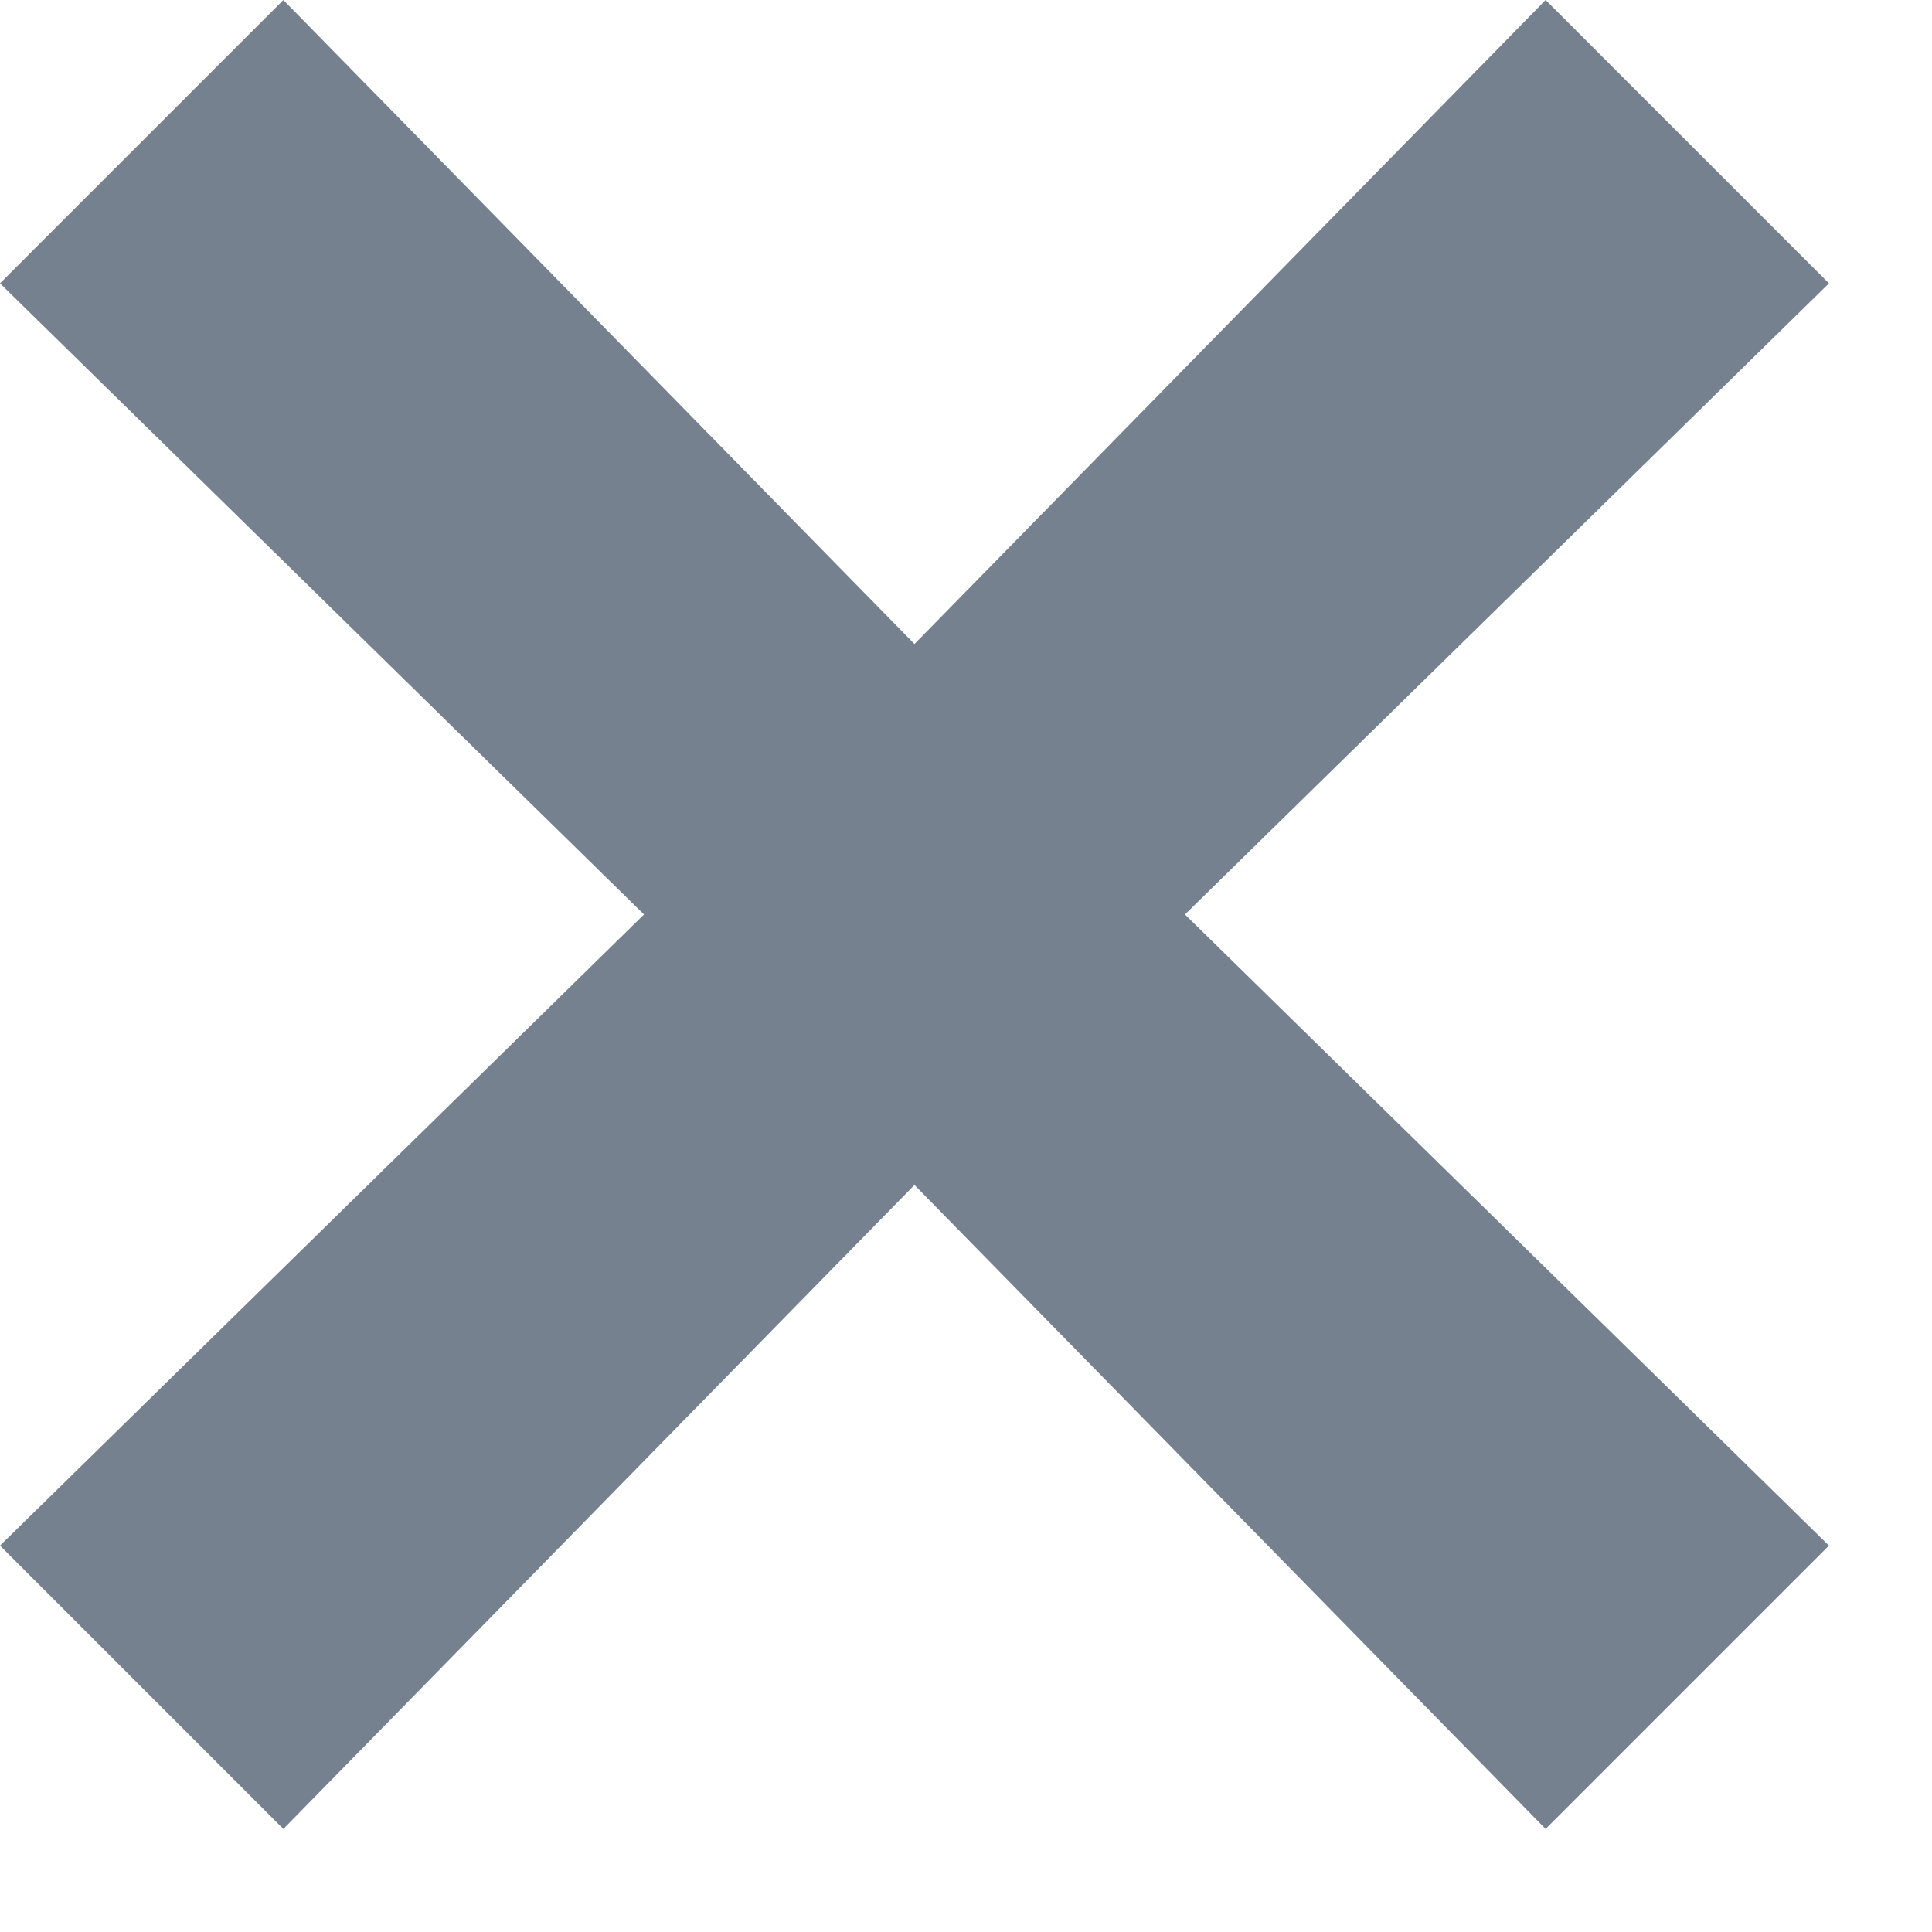
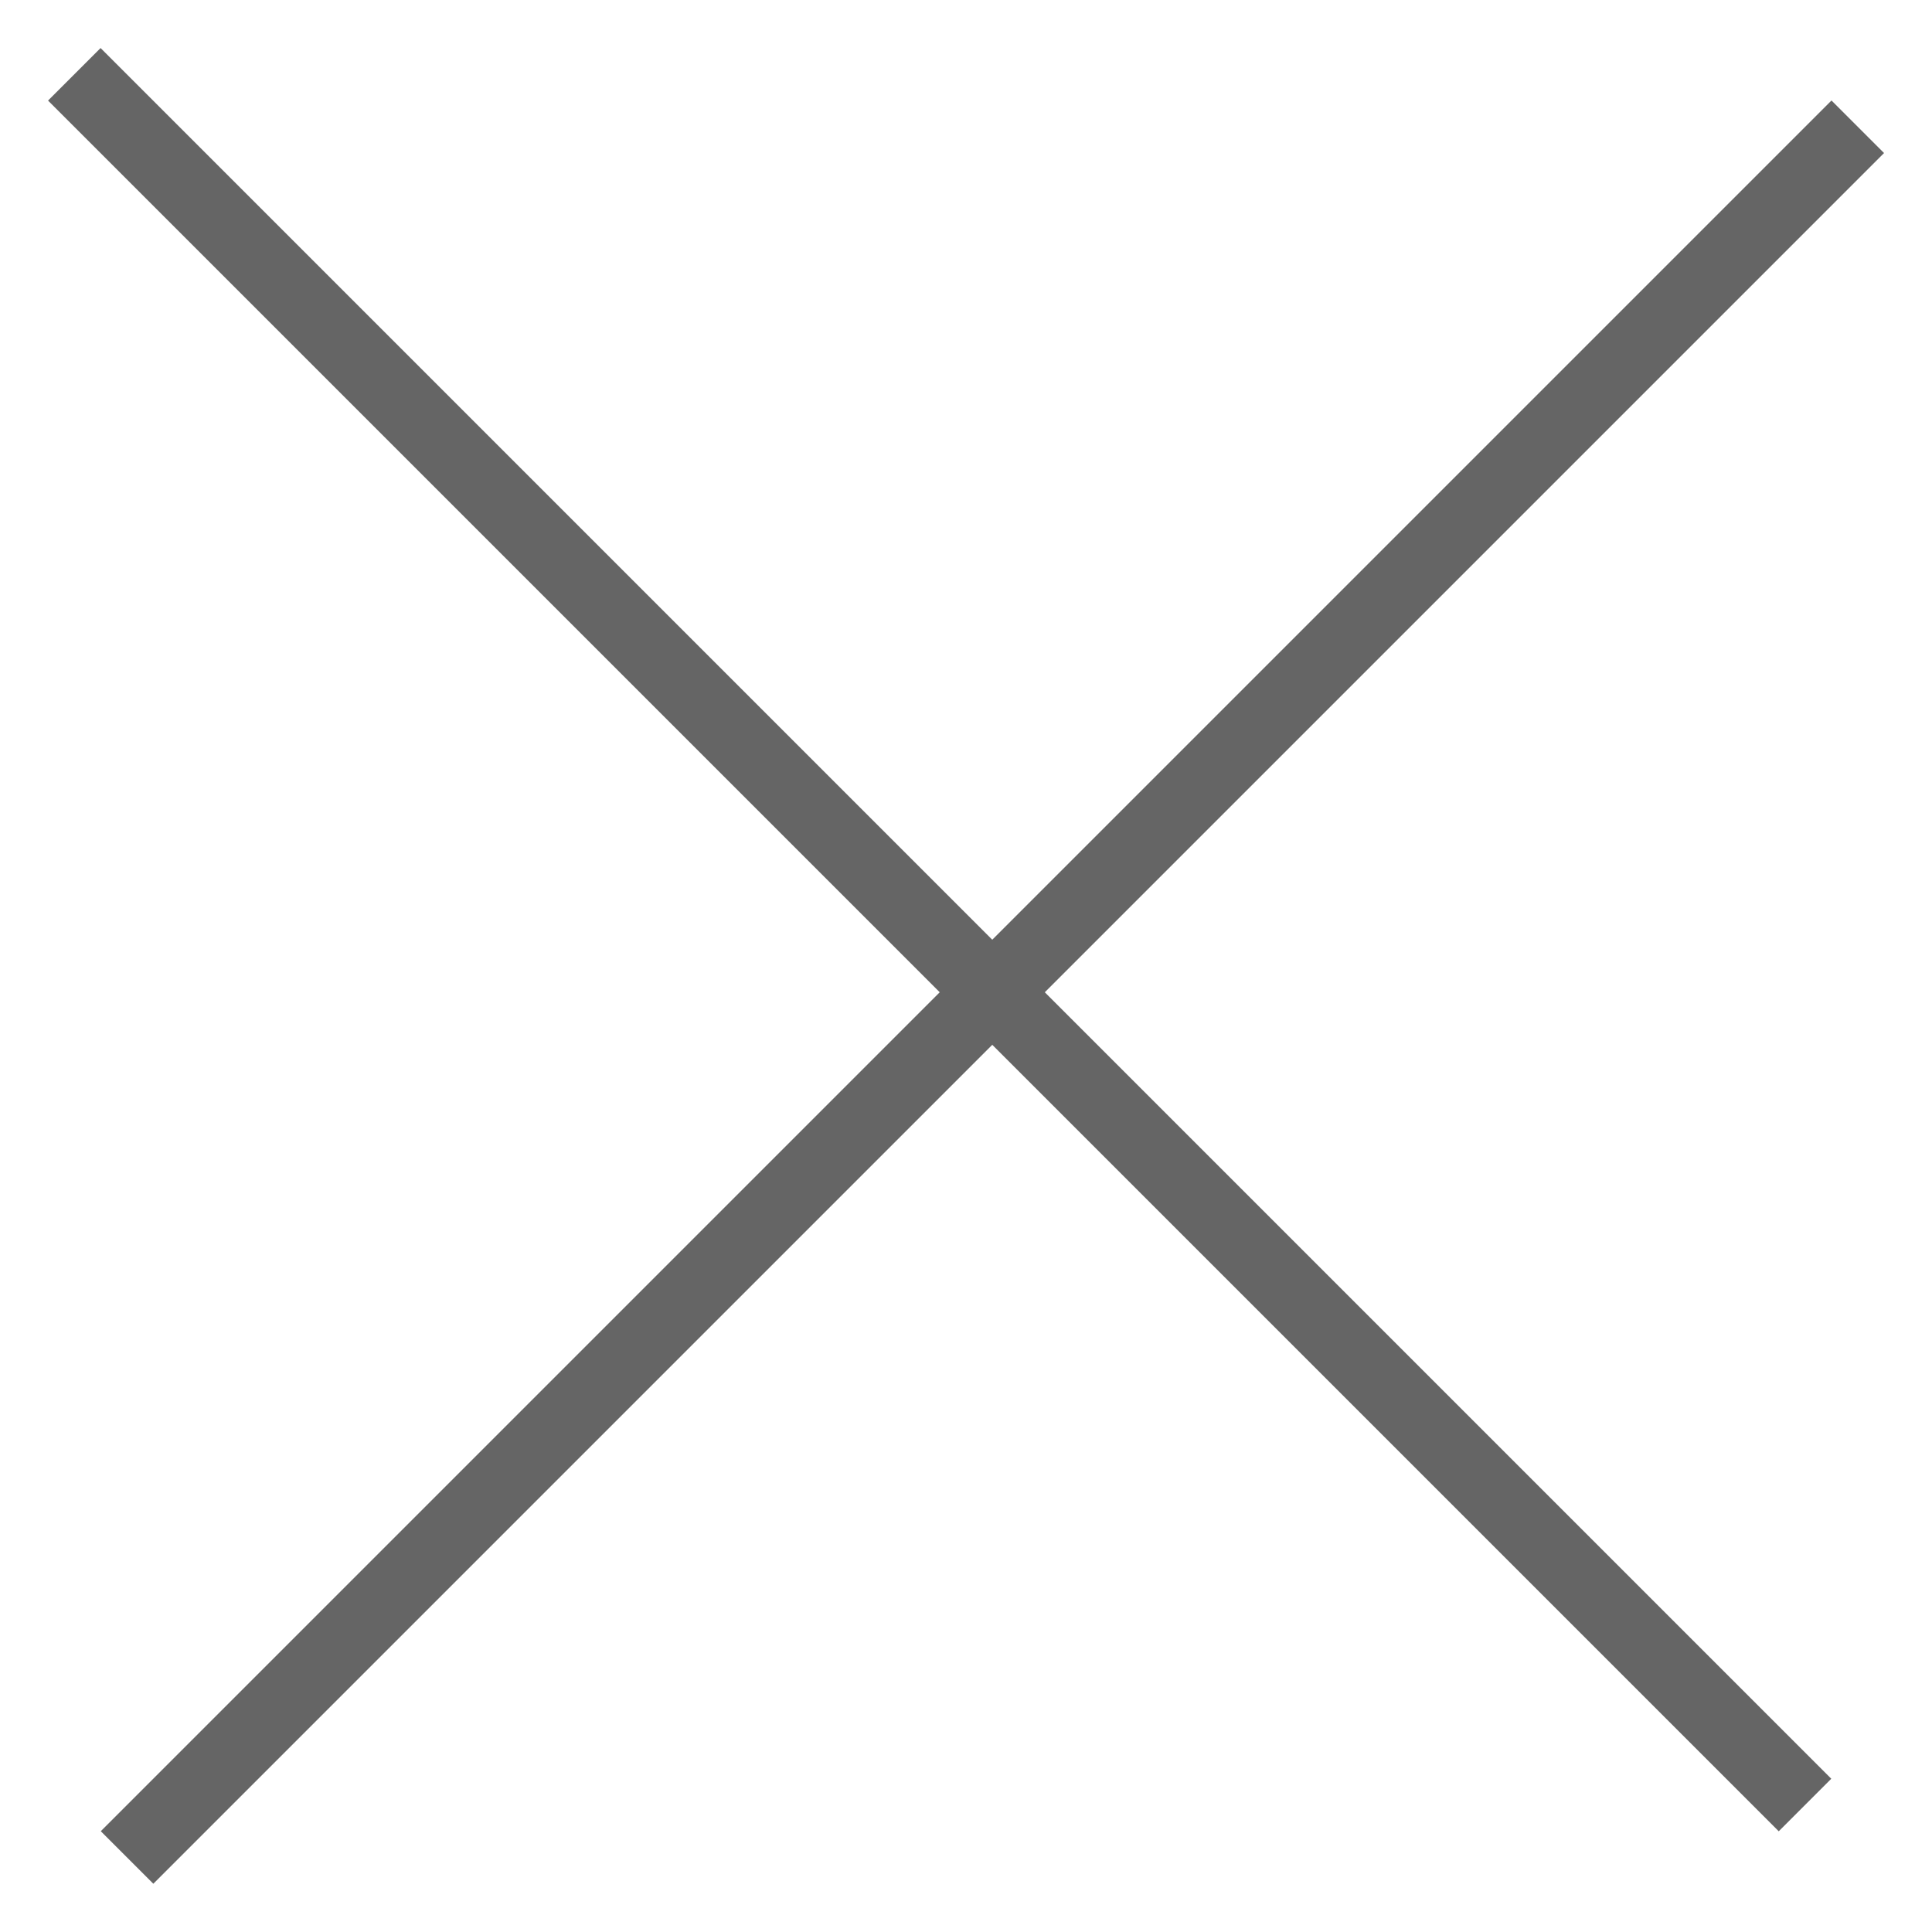
- <svg xmlns="http://www.w3.org/2000/svg" width="15" height="15" viewBox="0 0 15 15" fill="none">
-   <path d="M14.2 2.2L12 0L7.1 5L2.2 0L0 2.2L5 7.1L0 12L2.2 14.2L7.1 9.2L12 14.2L14.2 12L9.2 7.1L14.2 2.2Z" fill="#1C2E45" fill-opacity="0.6" />
+ <svg xmlns="http://www.w3.org/2000/svg" width="26" height="26" viewBox="0 0 26 26" fill="none">
+   <path d="M1.71 24.997L25.001 1.706" stroke="#656565" />
+   <path d="M1 1L24.291 24.291" stroke="#656565" />
</svg>
